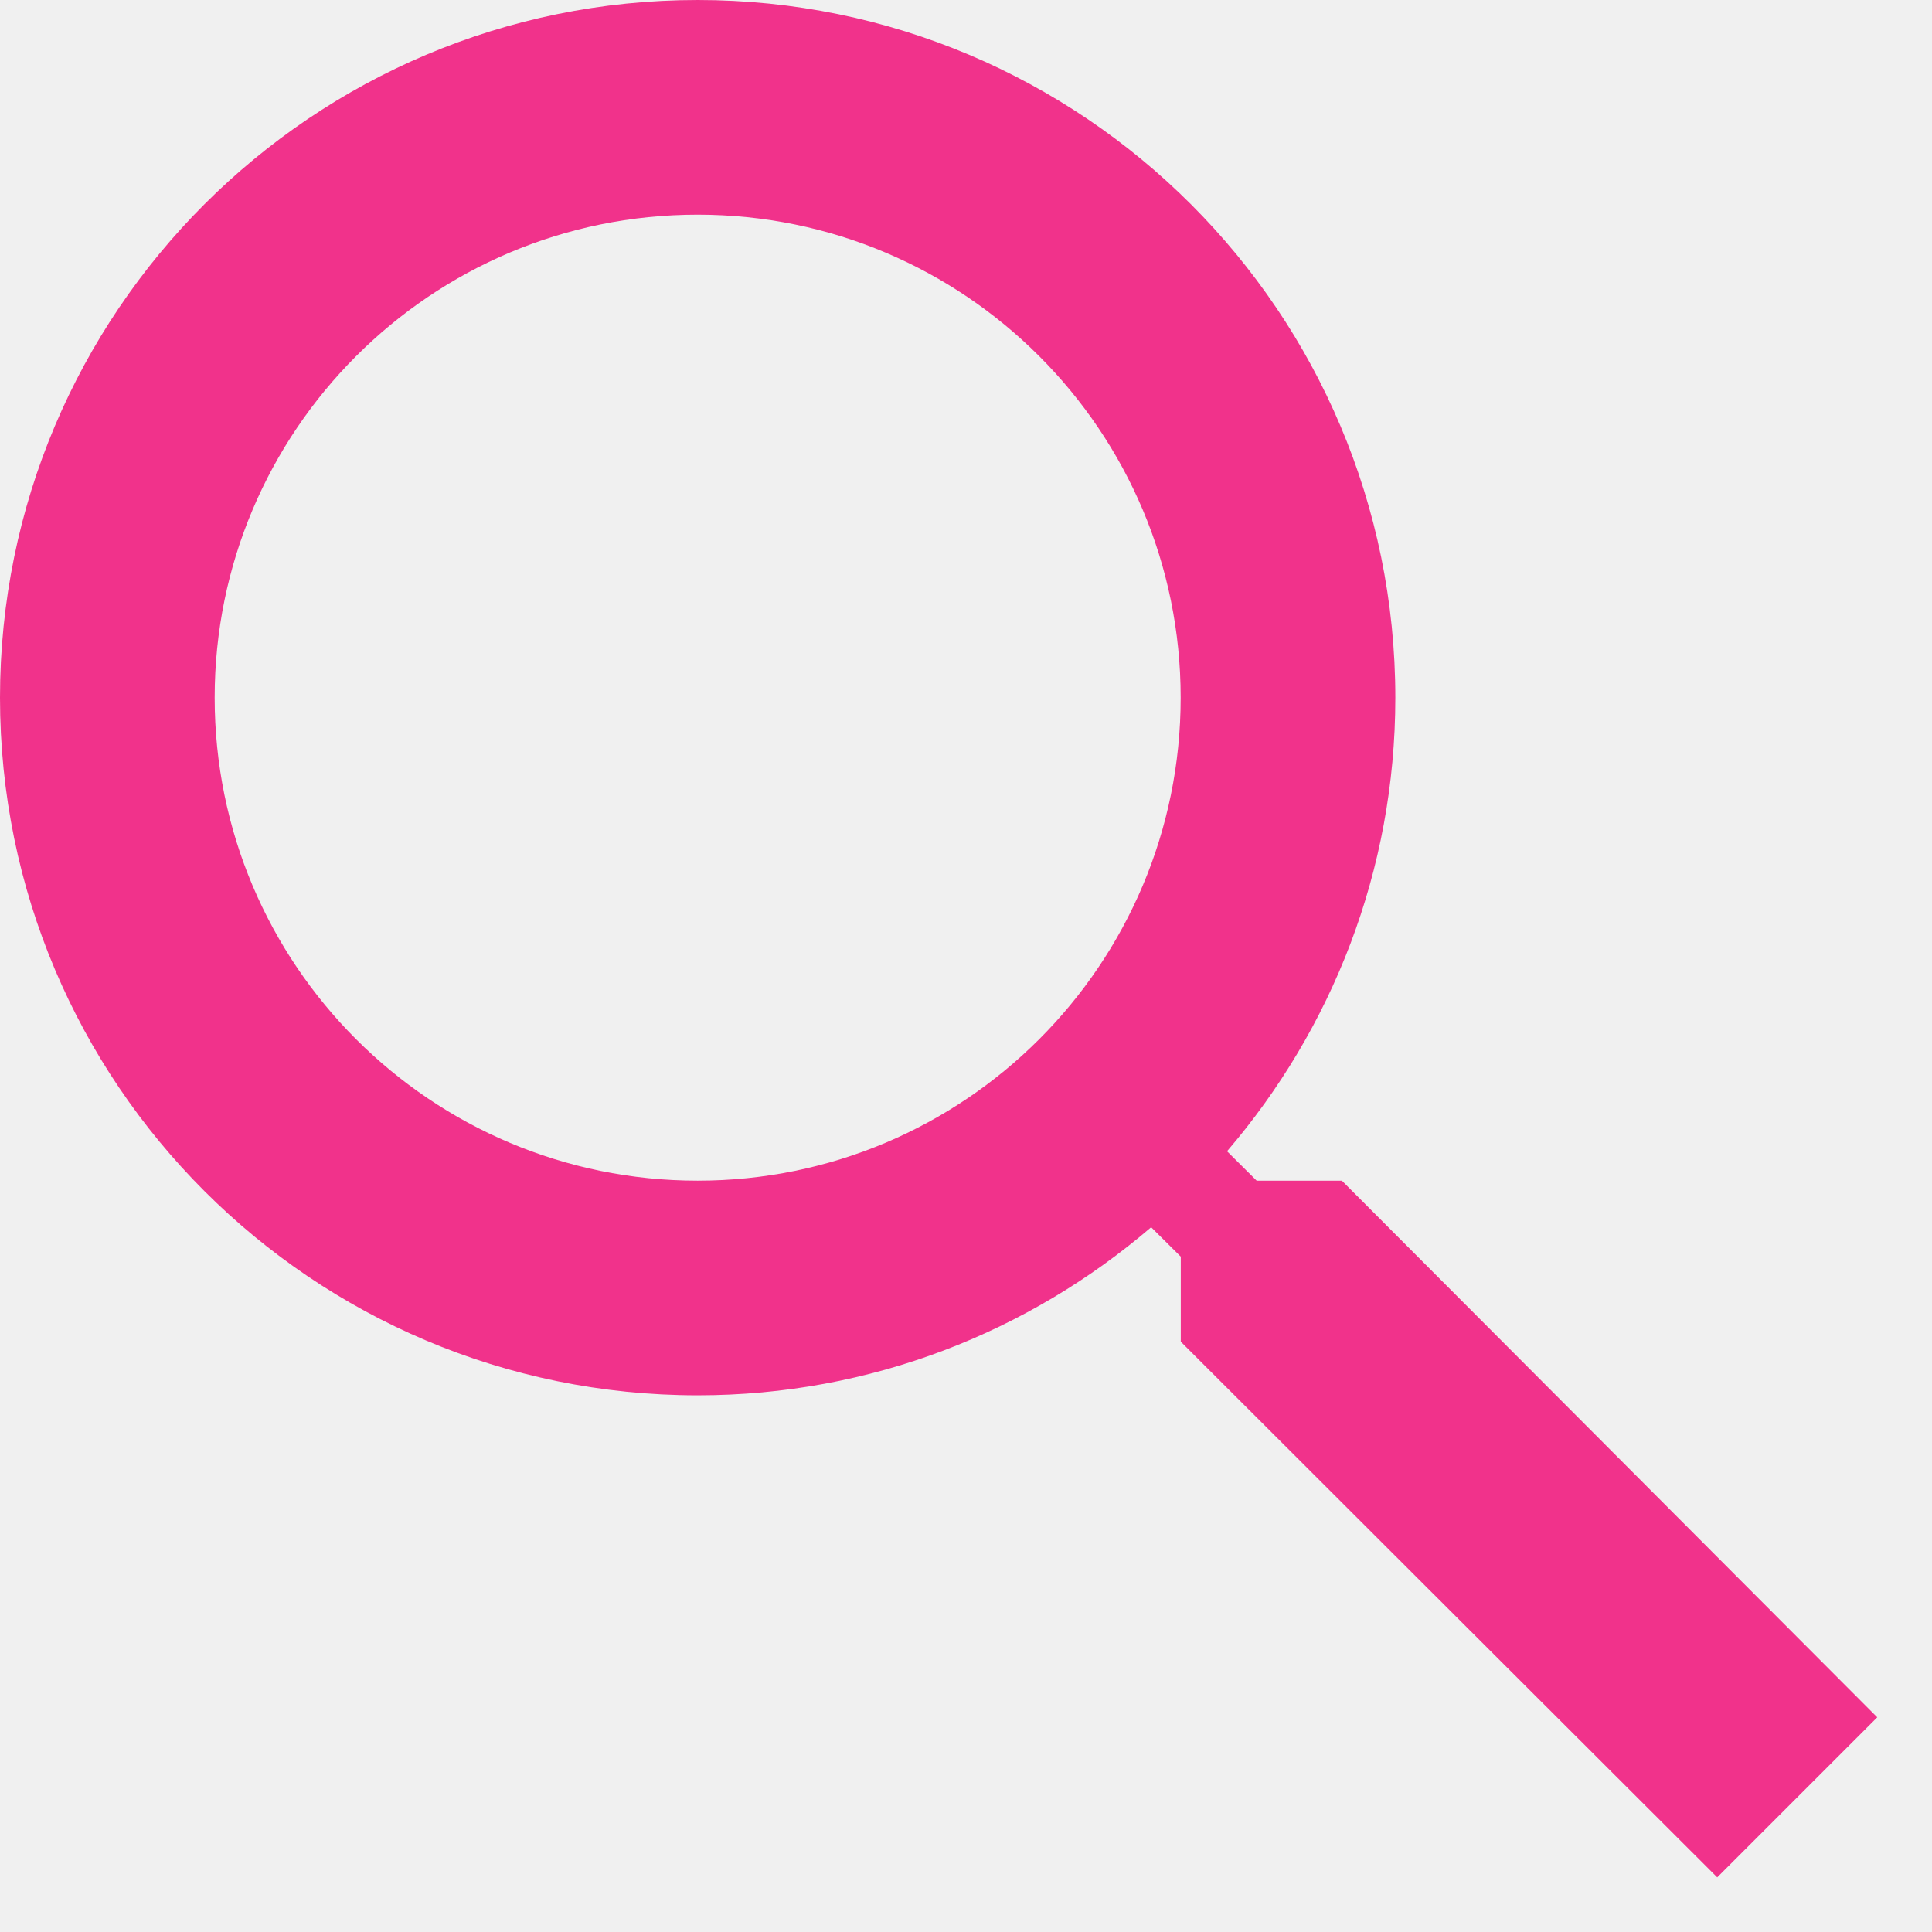
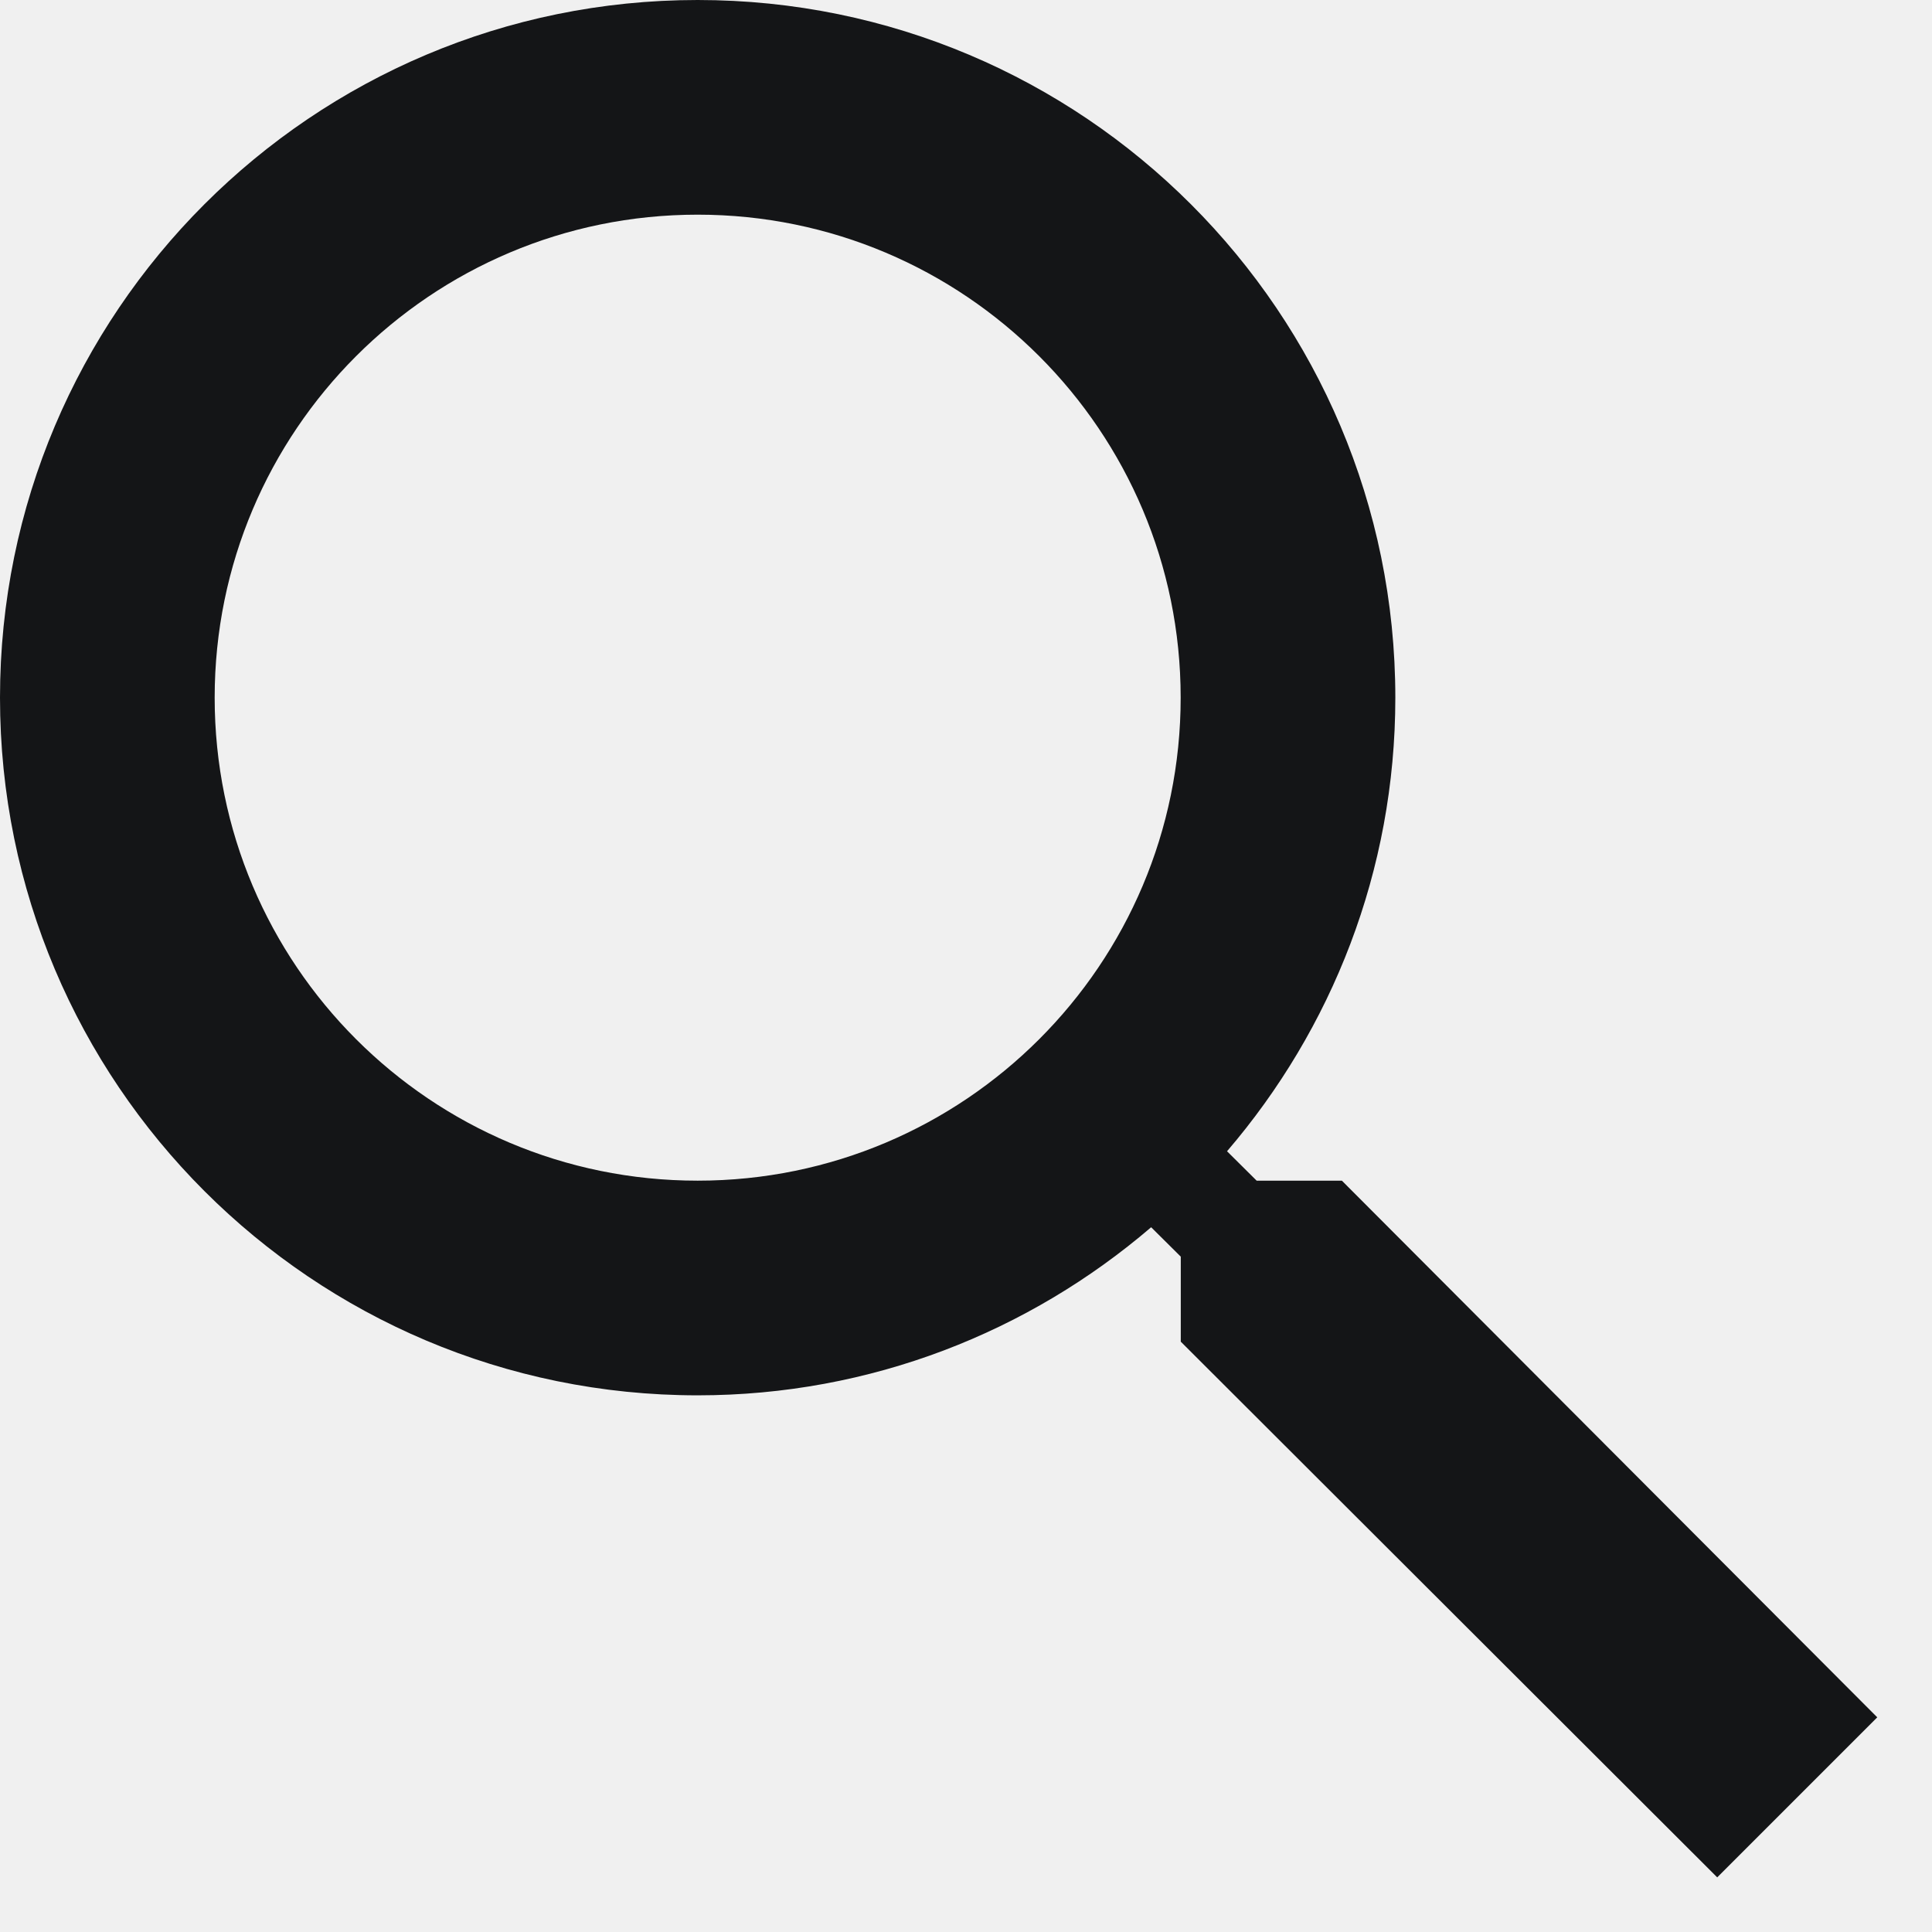
<svg xmlns="http://www.w3.org/2000/svg" xmlns:xlink="http://www.w3.org/1999/xlink" width="18px" height="18px" viewBox="0 0 18 18" version="1.1">
  <defs>
    <path d="M12.502,6.491 L11.708,6.491 L11.432,6.765 C12.407,7.902 13,9.376 13,10.991 C13,14.581 10.09,17.491 6.5,17.491 C2.91,17.491 0,14.581 0,10.991 C0,7.401 2.91,4.491 6.5,4.491 C8.115,4.491 9.588,5.083 10.725,6.057 L11.001,5.783 L11.001,4.991 L15.999,0 L17.49,1.491 L12.502,6.491 L12.502,6.491 Z M6.5,6.491 C4.014,6.491 2,8.505 2,10.991 C2,13.476 4.014,15.491 6.5,15.491 C8.985,15.491 11,13.476 11,10.991 C11,8.505 8.985,6.491 6.5,6.491 L6.5,6.491 Z" id="path-1" />
  </defs>
  <g id="Page-1" stroke="none" stroke-width="1" fill="none" fill-rule="evenodd">
    <g id="BYOR-2" transform="translate(-1006, -241)">
      <g id="Group-7" transform="translate(997, 228)">
        <g id="Group">
          <g id="Group-2">
            <g id="Icon-/-Search-/-Filled" transform="translate(9, 13)">
              <mask id="mask-2" fill="white">
                <use xlink:href="#path-1" />
              </mask>
-               <use id="search" fill="#F1328B" transform="translate(8.745, 8.7455) scale(1, -1) translate(-8.745, -8.7455) " xlink:href="#path-1" />
+               <use id="search" fill="#141517" transform="translate(8.745, 8.7455) scale(1, -1) translate(-8.745, -8.7455) " xlink:href="#path-1" />
            </g>
          </g>
        </g>
      </g>
    </g>
  </g>
</svg>
